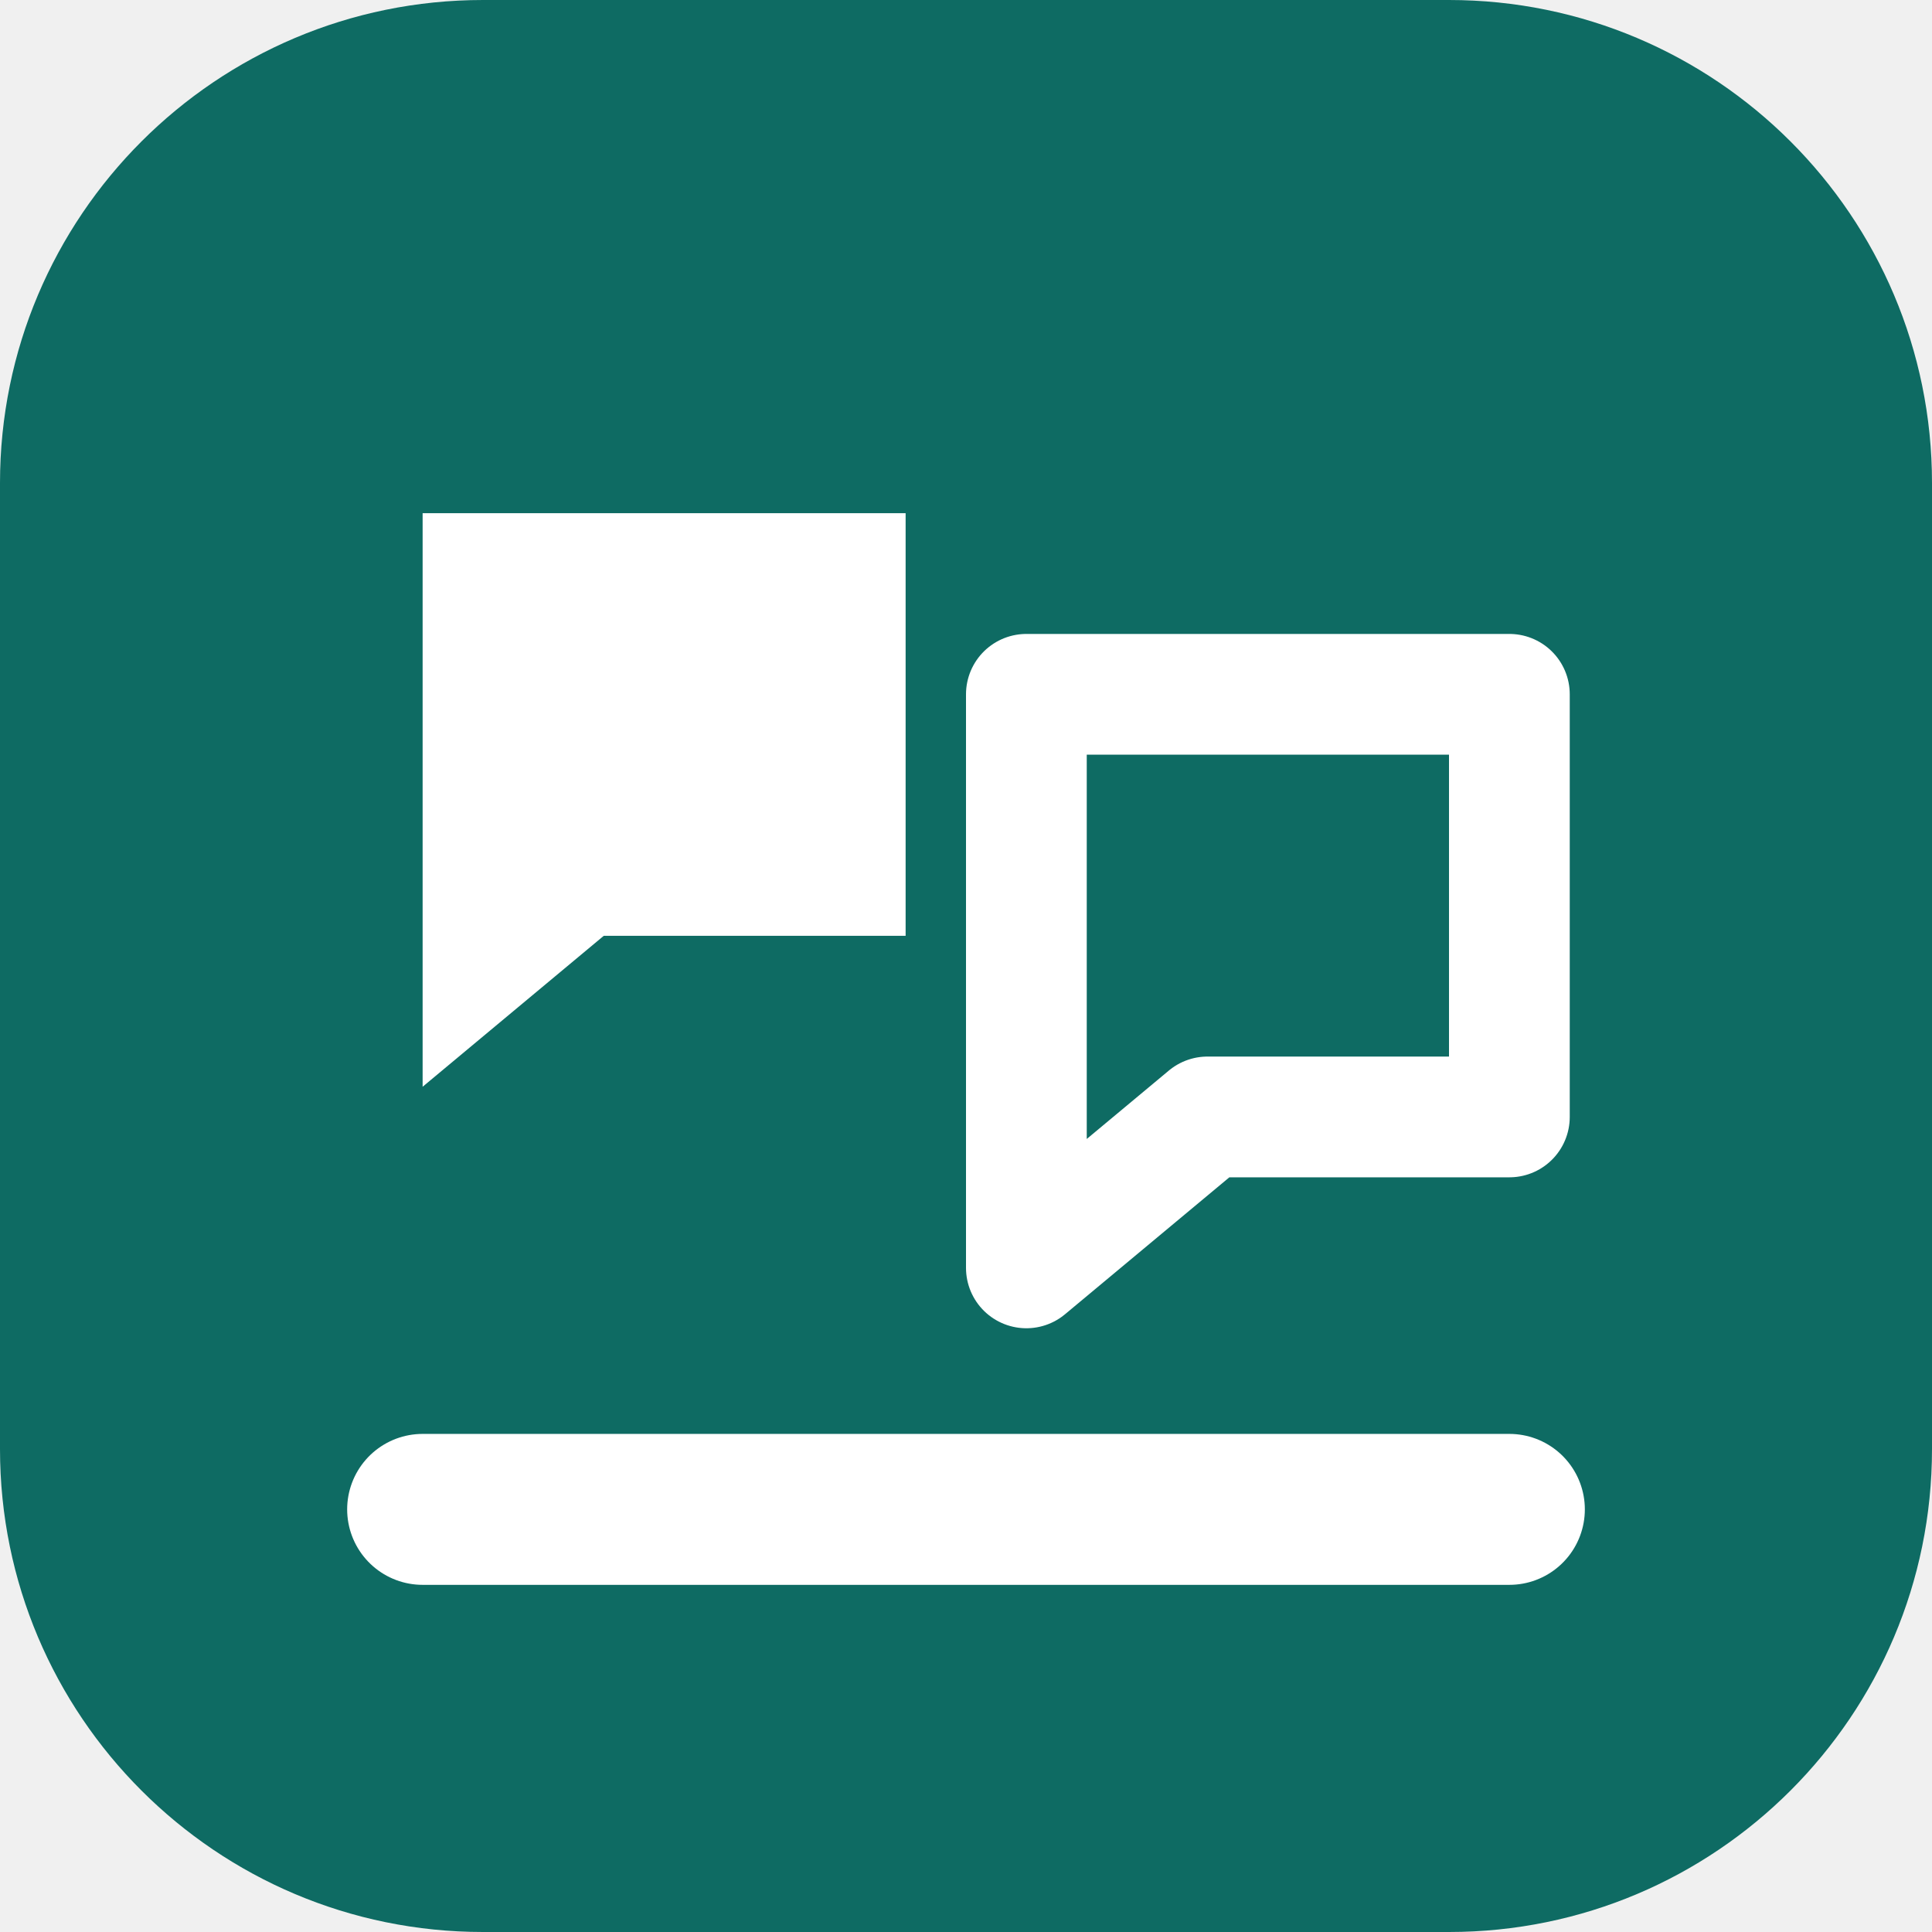
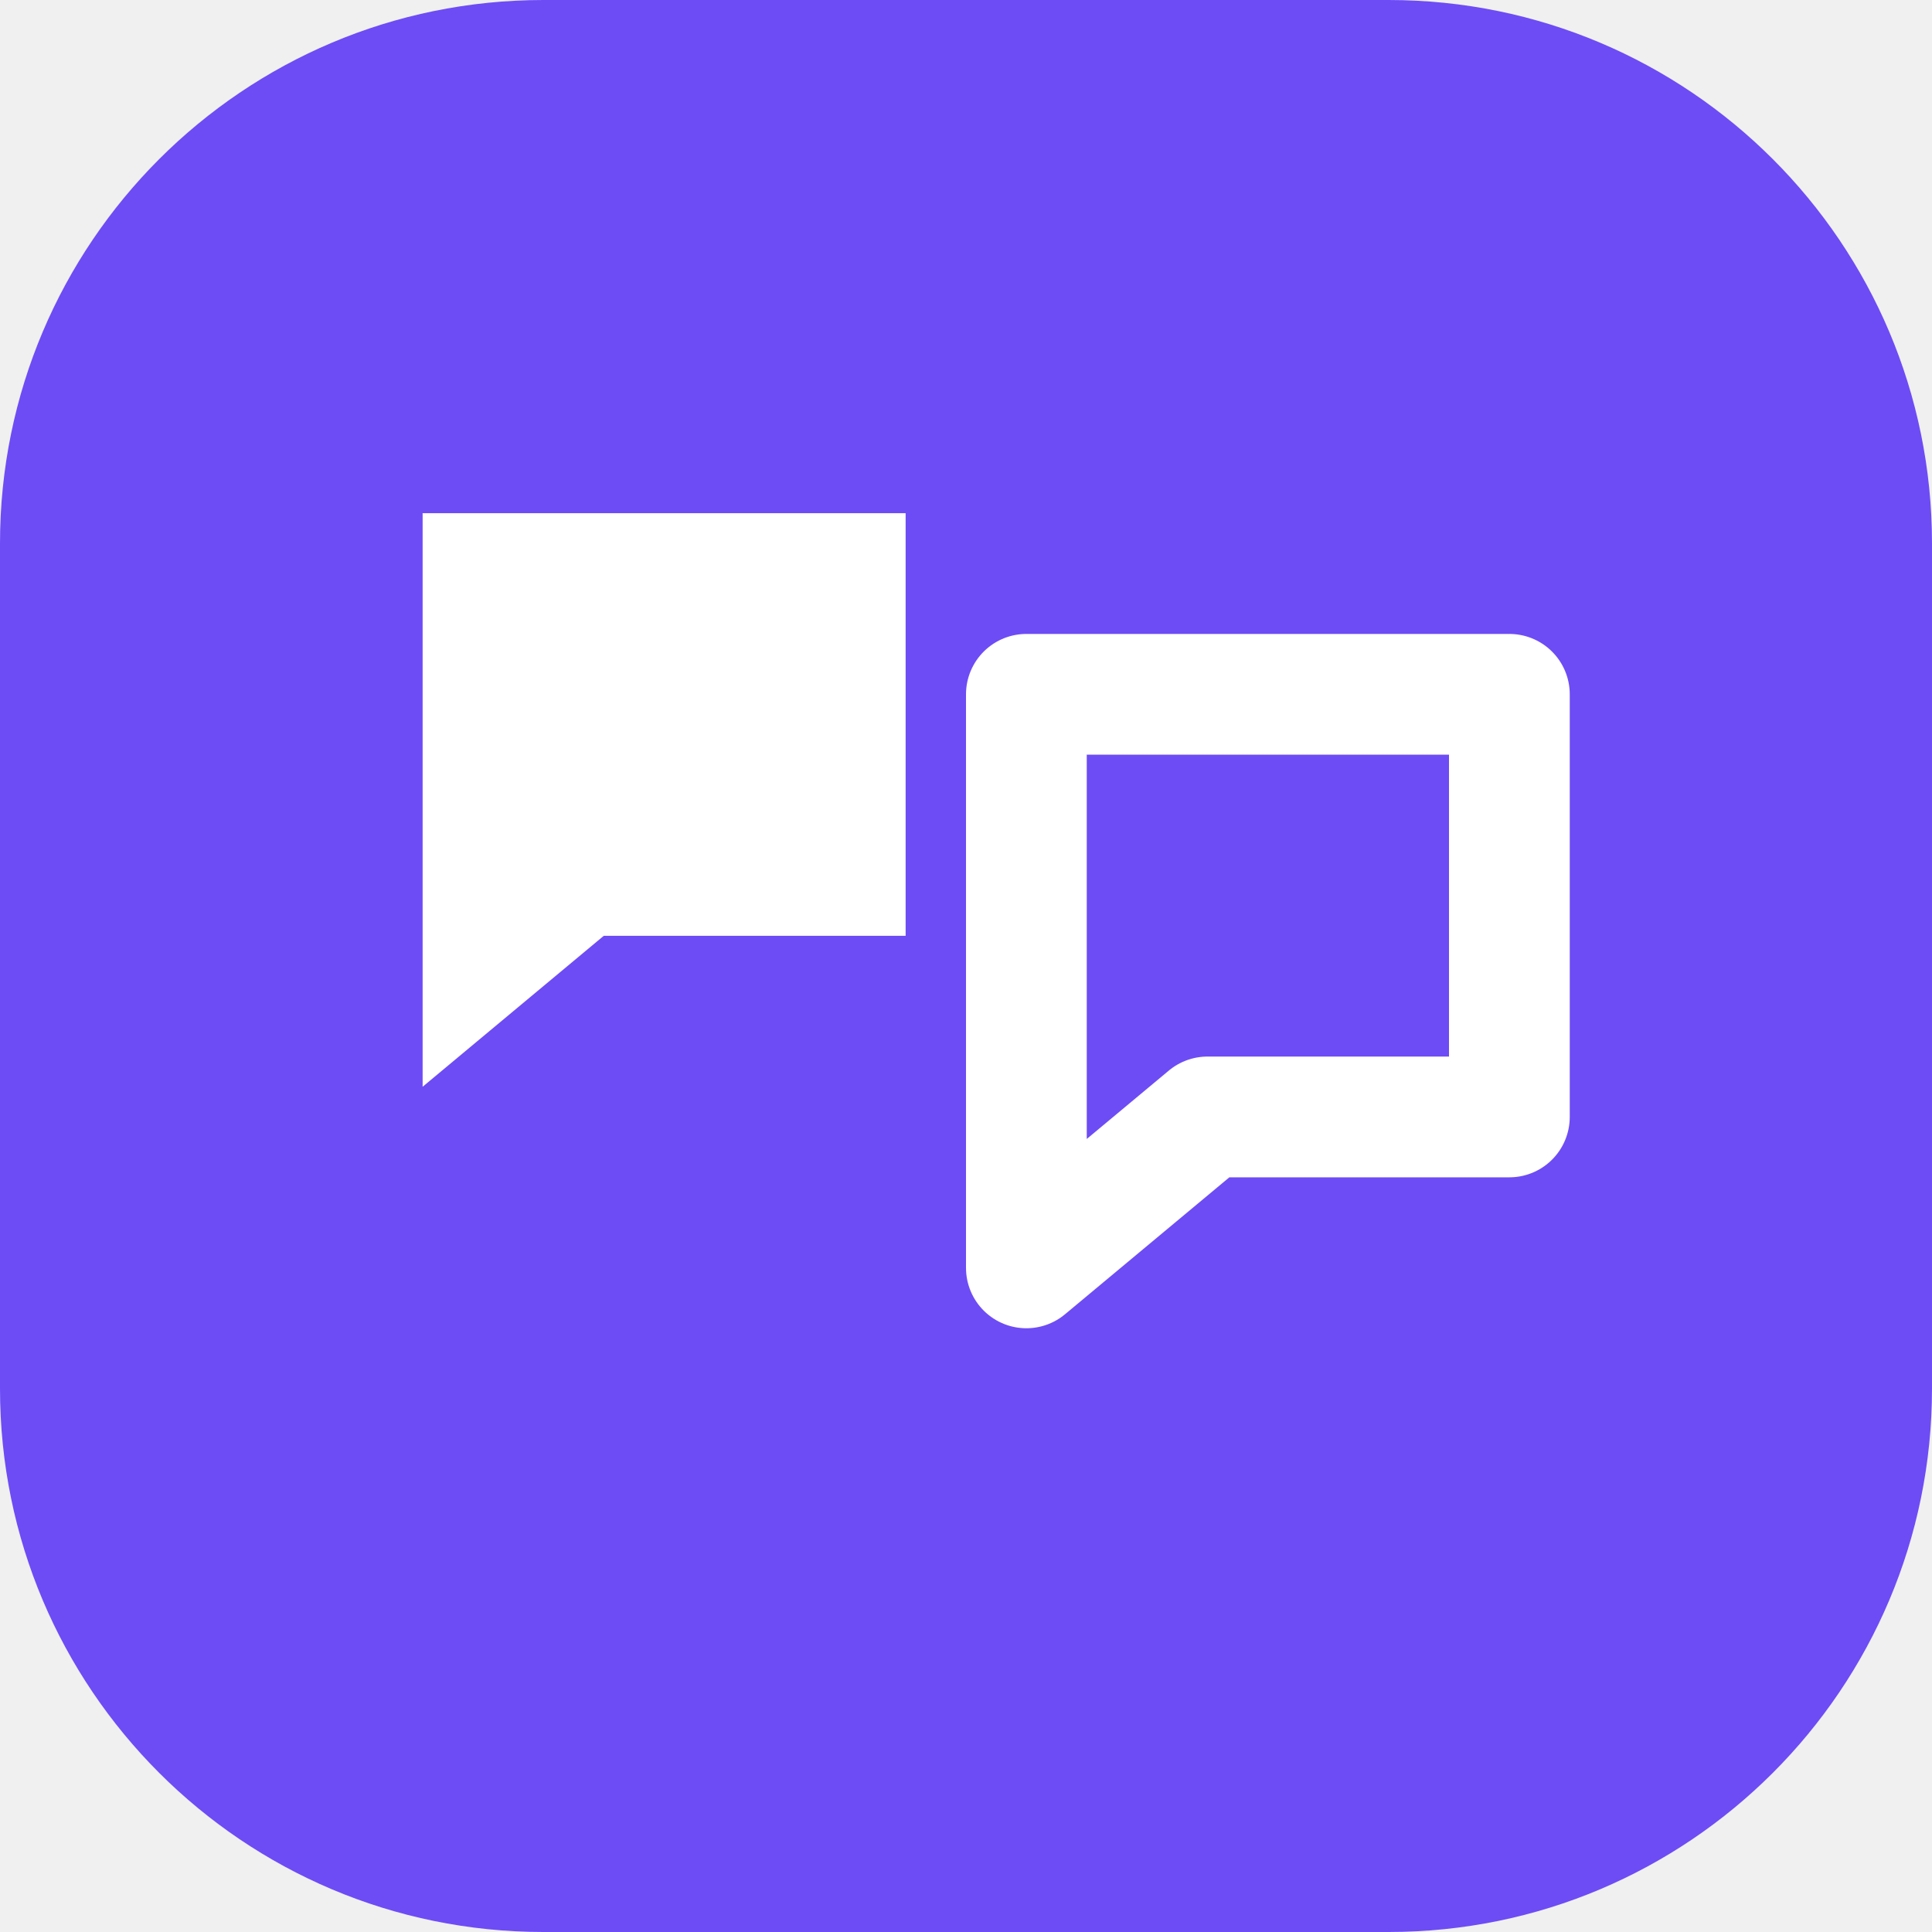
<svg xmlns="http://www.w3.org/2000/svg" width="64" height="64" viewBox="0 0 32 32" role="img" aria-label="SMEsay mark, provisional">
-   <rect width="32" height="32" rx="8" fill="#0E6B63" />
+   <rect width="32" height="32" rx="9" fill="#6D4CF5" />
  <path d="M7 8.5h8v7H10l-3 2.5z" fill="#FFFFFF" />
  <path d="M17 11.5h8v7h-5l-3 2.5z" fill="none" stroke="#FFFFFF" stroke-width="2" stroke-linejoin="round" />
-   <path d="M7 25h18" stroke="#FFFFFF" stroke-width="2.5" stroke-linecap="round" />
</svg>
